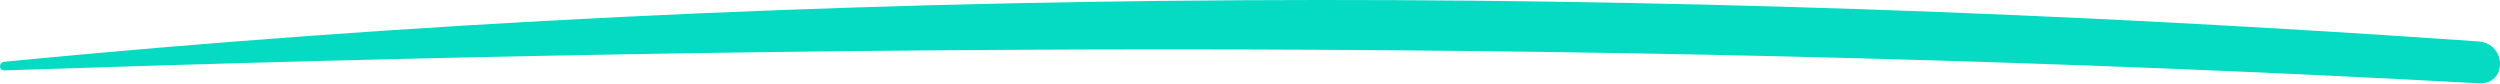
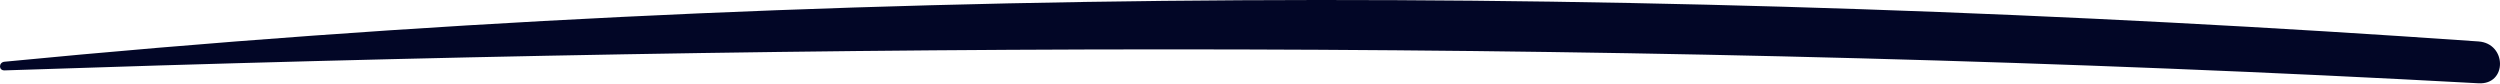
<svg xmlns="http://www.w3.org/2000/svg" width="90" height="3" viewBox="0 0 90 3" fill="none">
-   <path d="M0.163 2.534C29.915 1.532 59.495 1.373 89.226 2.998C90.265 3.058 90.251 1.565 89.226 1.492C59.688 -0.578 29.637 -0.637 0.163 2.222C-0.051 2.242 -0.058 2.54 0.163 2.534Z" fill="#05DAC3" />
+   <path d="M0.163 2.534C29.915 1.532 59.495 1.373 89.226 2.998C90.265 3.058 90.251 1.565 89.226 1.492C59.688 -0.578 29.637 -0.637 0.163 2.222C-0.051 2.242 -0.058 2.54 0.163 2.534Z" fill="#020626" />
</svg>
